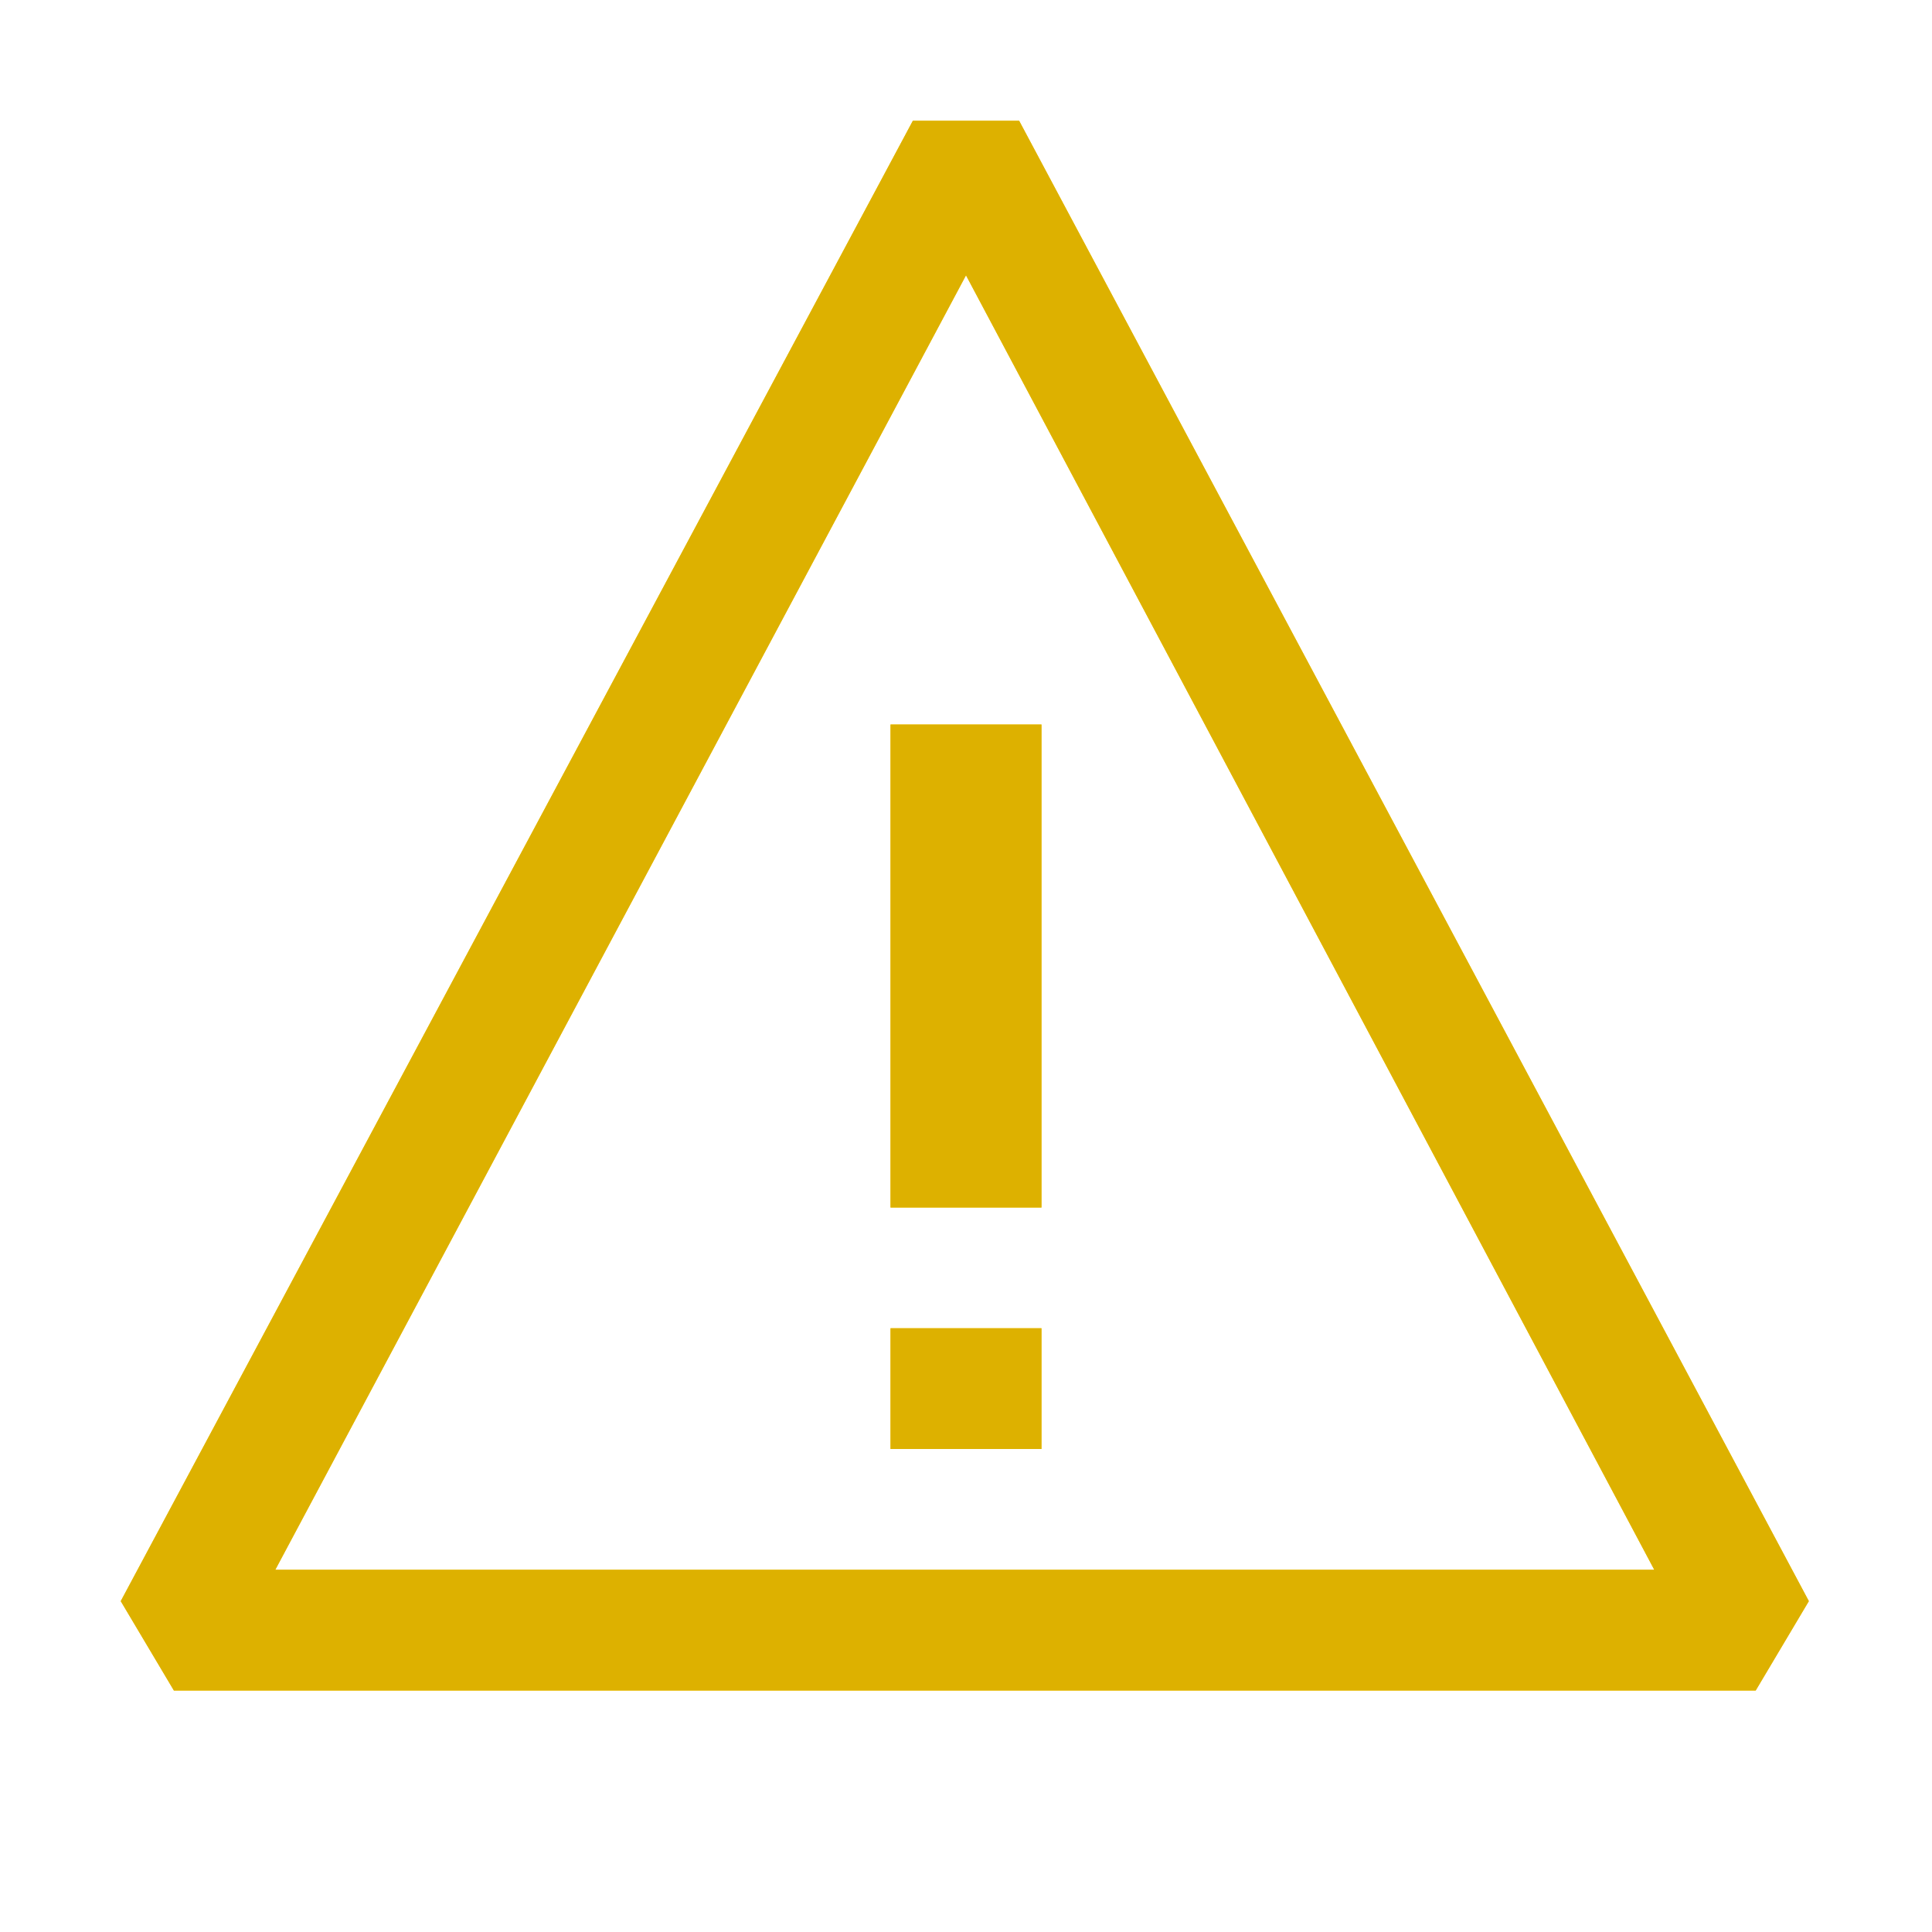
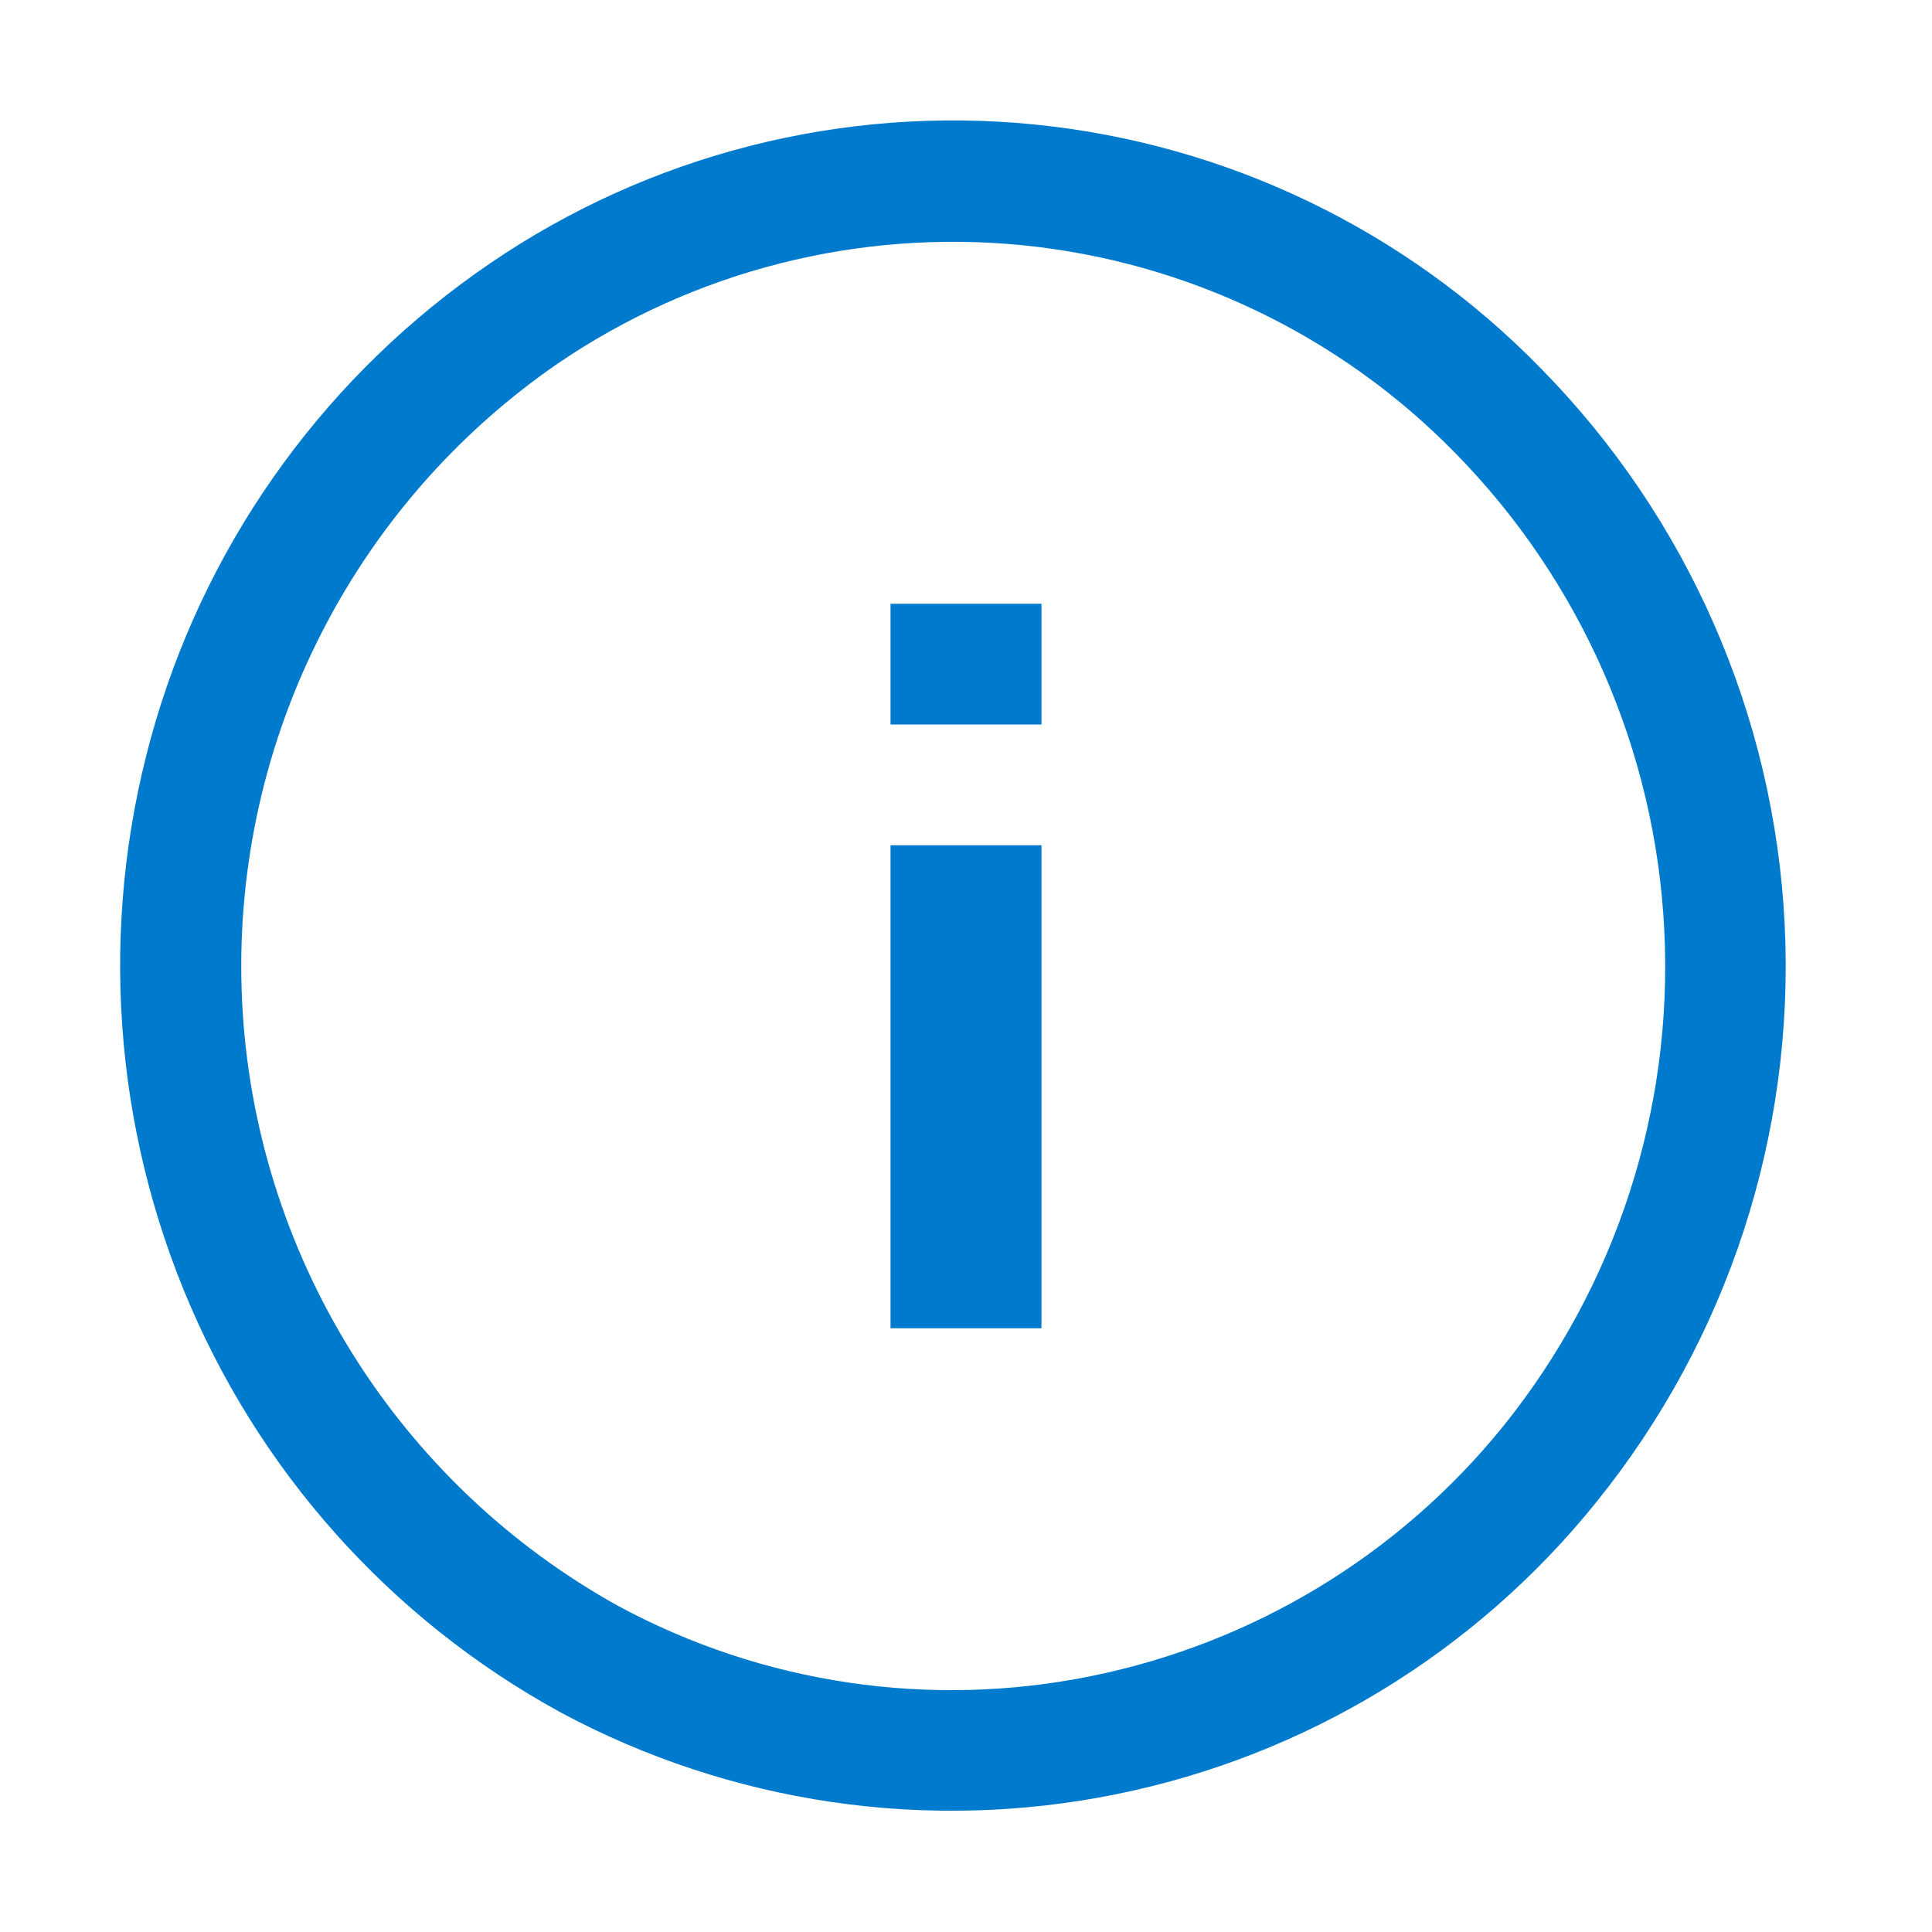
<svg xmlns="http://www.w3.org/2000/svg" width="16" height="16" viewBox="0 0 16 16" fill="none">
-   <path fill-rule="evenodd" clip-rule="evenodd" d="M7.56 1H8.44L14.98 13.26L14.54 14H1.44L1 13.26L7.56 1ZM8 2.28L2.28 13H13.7L8 2.28ZM8.625 12V11H7.375V12H8.625ZM7.375 10V6H8.625V10H7.375Z" fill="#FFCC00" />
-   <path fill-rule="evenodd" clip-rule="evenodd" d="M7.56 1H8.44L14.98 13.26L14.54 14H1.44L1 13.26L7.56 1ZM8 2.28L2.28 13H13.7L8 2.28ZM8.625 12V11H7.375V12H8.625ZM7.375 10V6H8.625V10H7.375Z" fill="#DDB100" />
+   <path fill-rule="evenodd" clip-rule="evenodd" d="M8.568 1.031C10.159 1.19 11.643 1.905 12.76 3.05C13.976 4.286 14.695 5.926 14.78 7.657C14.865 9.389 14.31 11.091 13.22 12.44C12.218 13.686 10.811 14.542 9.244 14.859C7.677 15.177 6.048 14.937 4.64 14.18C3.228 13.407 2.127 12.171 1.52 10.68C0.91 9.182 0.829 7.52 1.29 5.97C1.749 4.425 2.728 3.087 4.06 2.18C5.381 1.279 6.977 0.872 8.568 1.031ZM9.04 13.88C10.383 13.607 11.589 12.876 12.45 11.81C13.383 10.651 13.857 9.19 13.783 7.704C13.71 6.218 13.093 4.811 12.05 3.75C11.095 2.775 9.827 2.167 8.469 2.031C7.111 1.896 5.748 2.242 4.62 3.01C3.77 3.595 3.084 4.388 2.627 5.313C2.169 6.237 1.955 7.264 2.005 8.294C2.055 9.325 2.368 10.325 2.913 11.201C3.458 12.077 4.218 12.8 5.12 13.3C6.318 13.947 7.706 14.152 9.04 13.88ZM7.375 6L8.625 6L8.625 5L7.375 5L7.375 6ZM8.625 7L8.625 11L7.375 11L7.375 7L8.625 7Z" fill="#007ACC" />
</svg>
